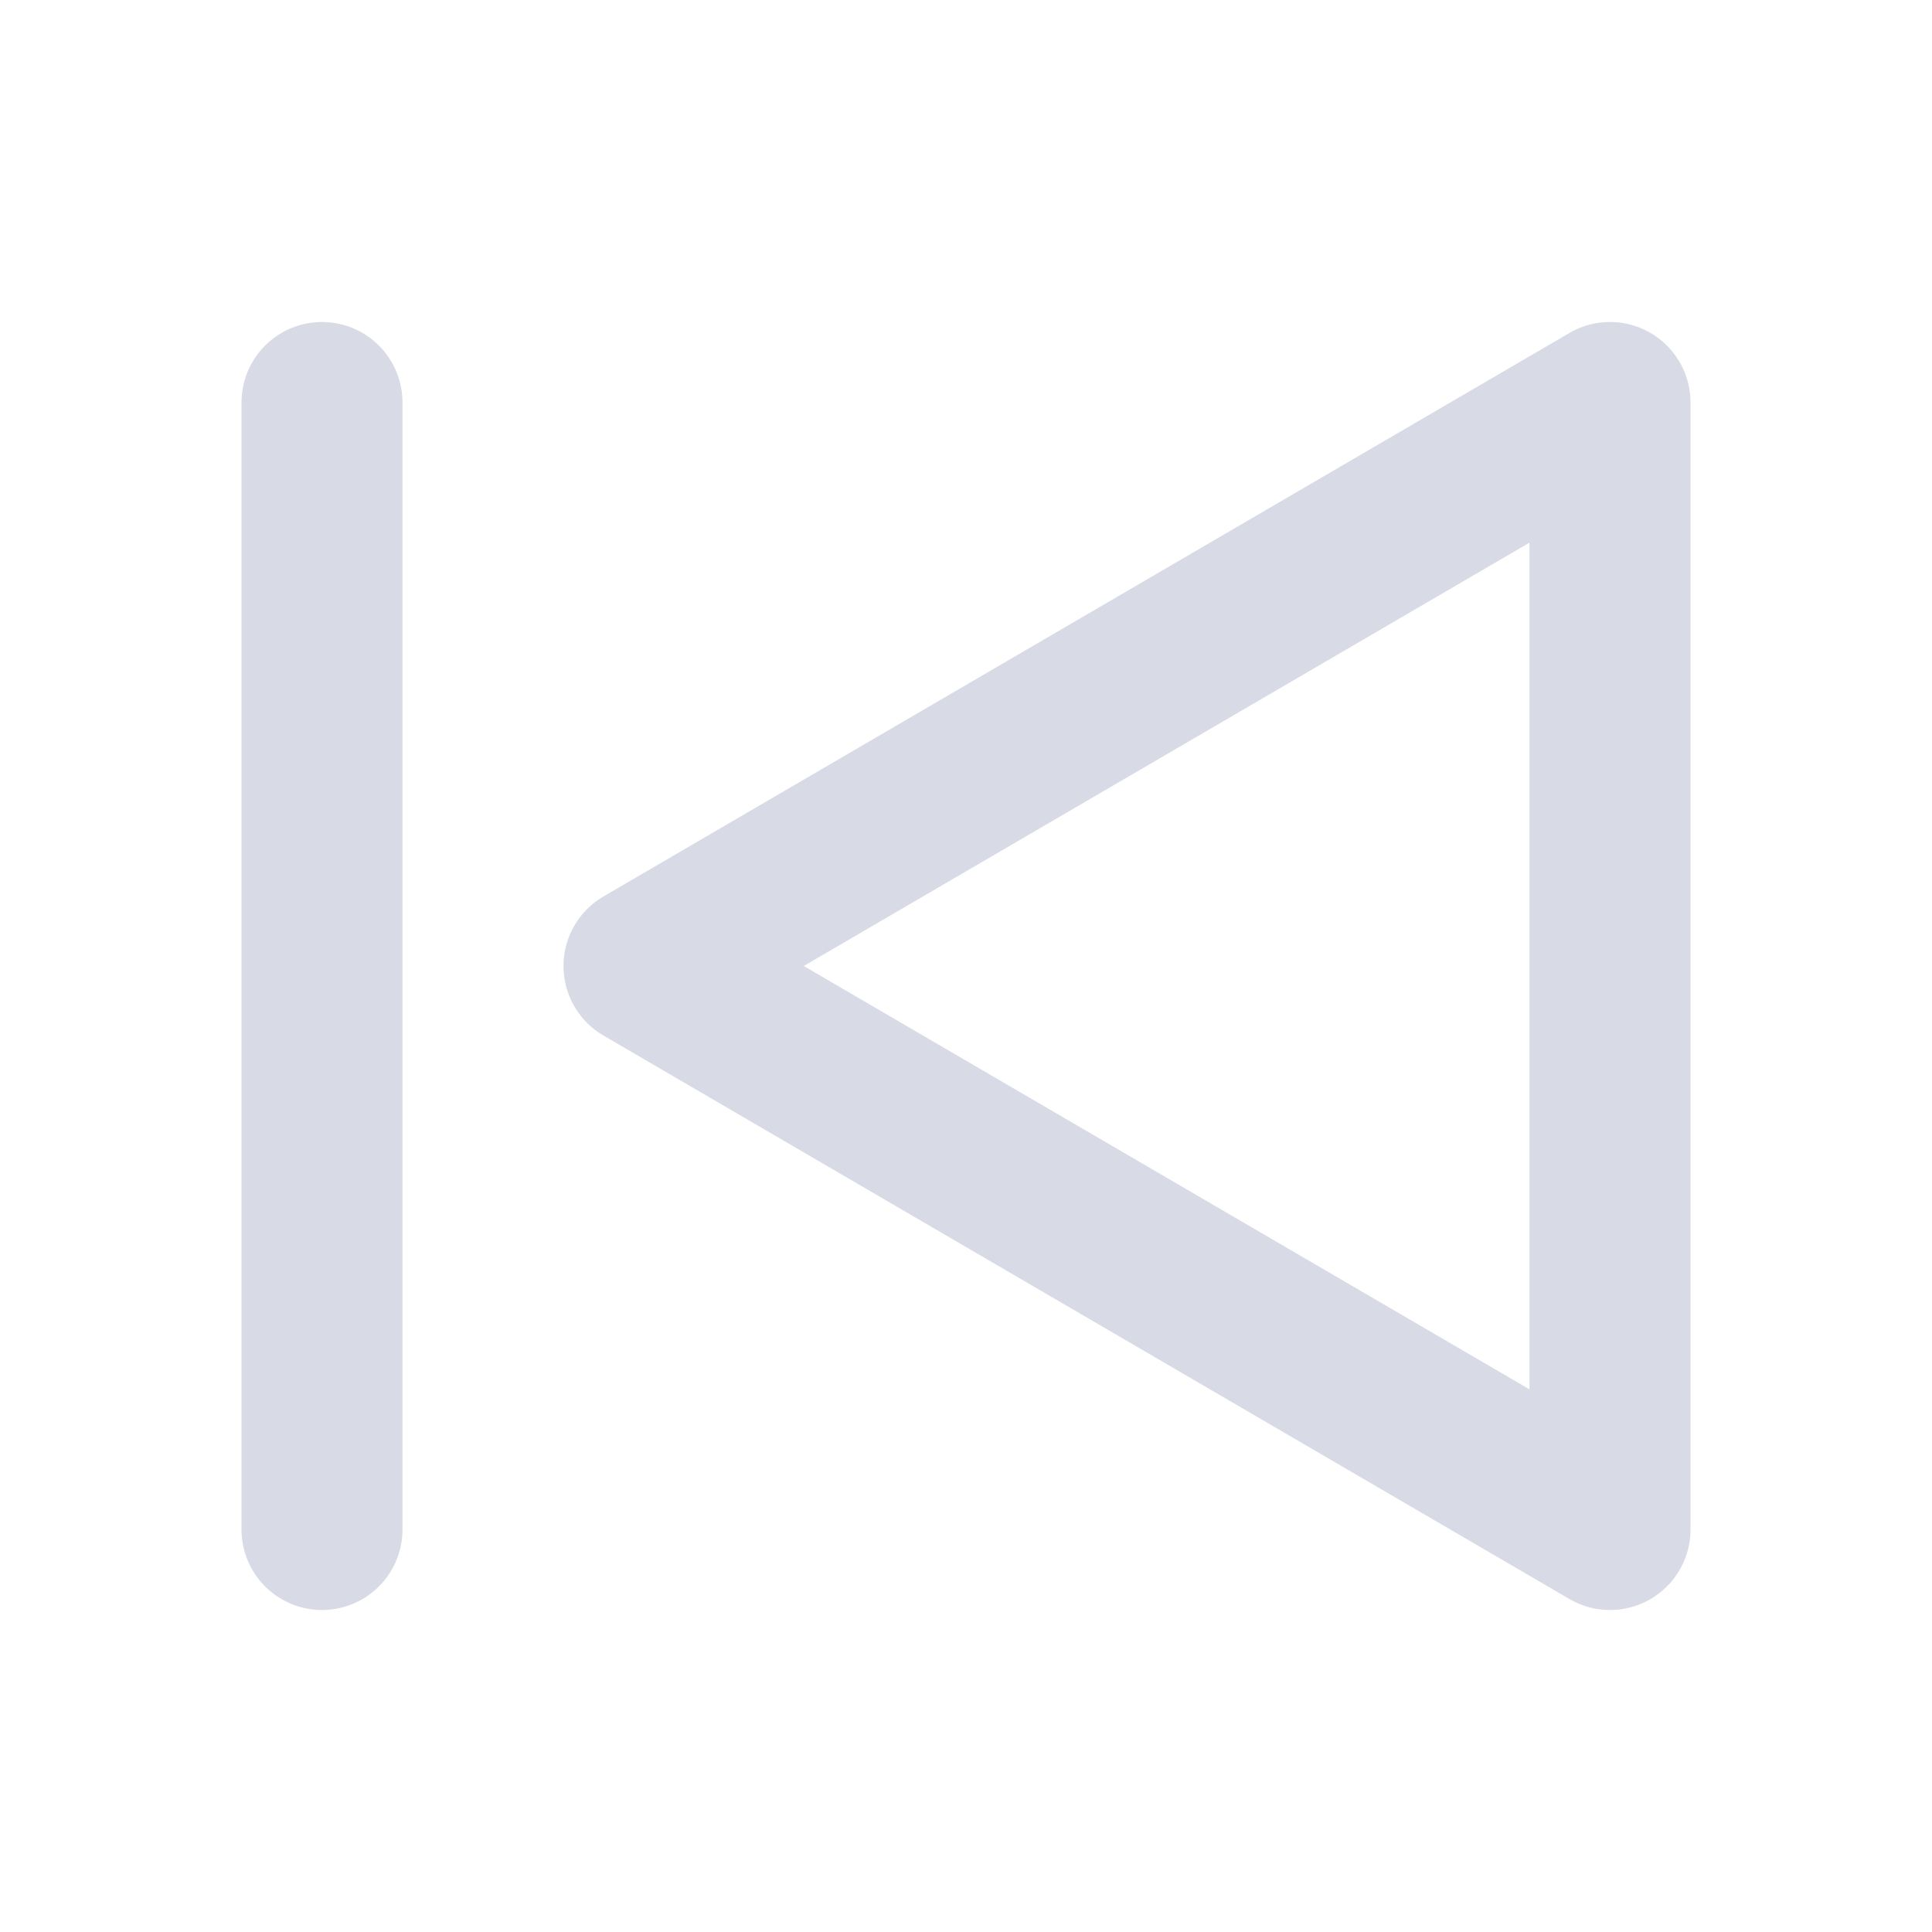
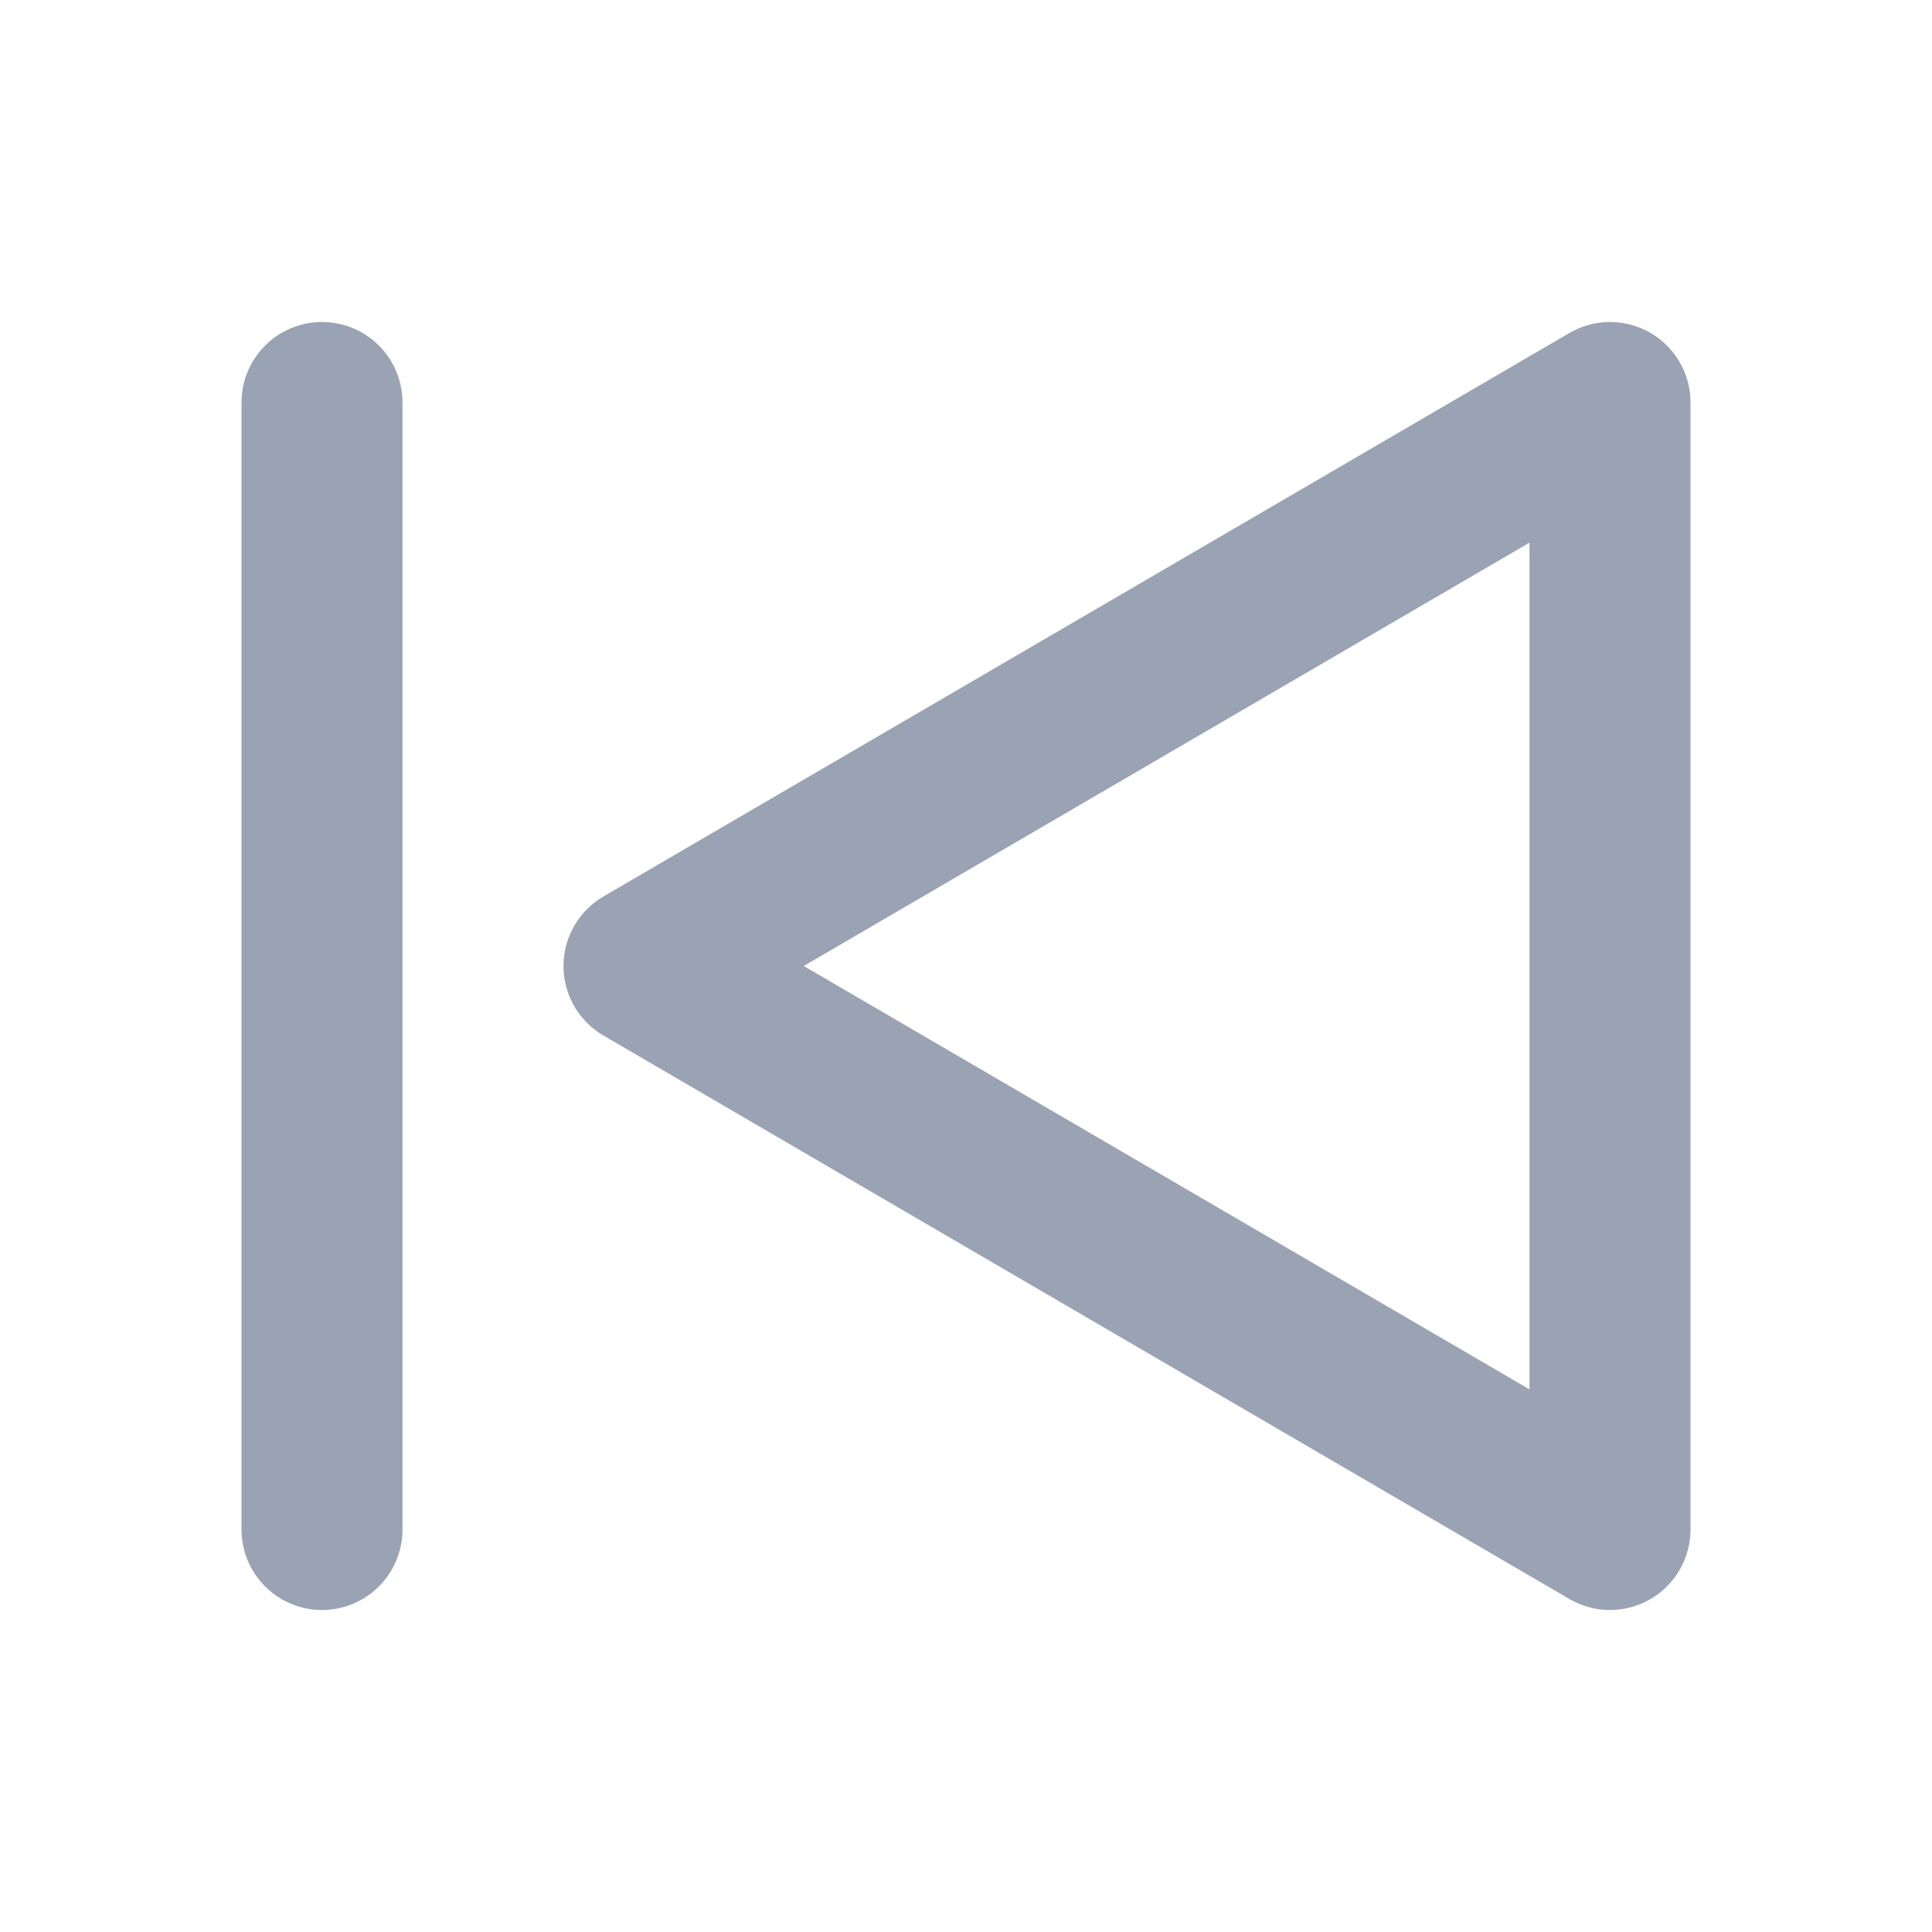
- <svg xmlns="http://www.w3.org/2000/svg" width="24" height="24" viewBox="0 0 24 24" fill="none" stroke="#d8dbe6" stroke-width="2" stroke-linecap="round" stroke-linejoin="round">
+ <svg xmlns="http://www.w3.org/2000/svg" width="24" height="24" viewBox="0 0 24 24" fill="none" stroke="#9aa3b3" stroke-width="2" stroke-linecap="round" stroke-linejoin="round">
  <path d="M20 5v14l-12 -7l12 -7" />
  <path d="M4 5l0 14" />
</svg>
